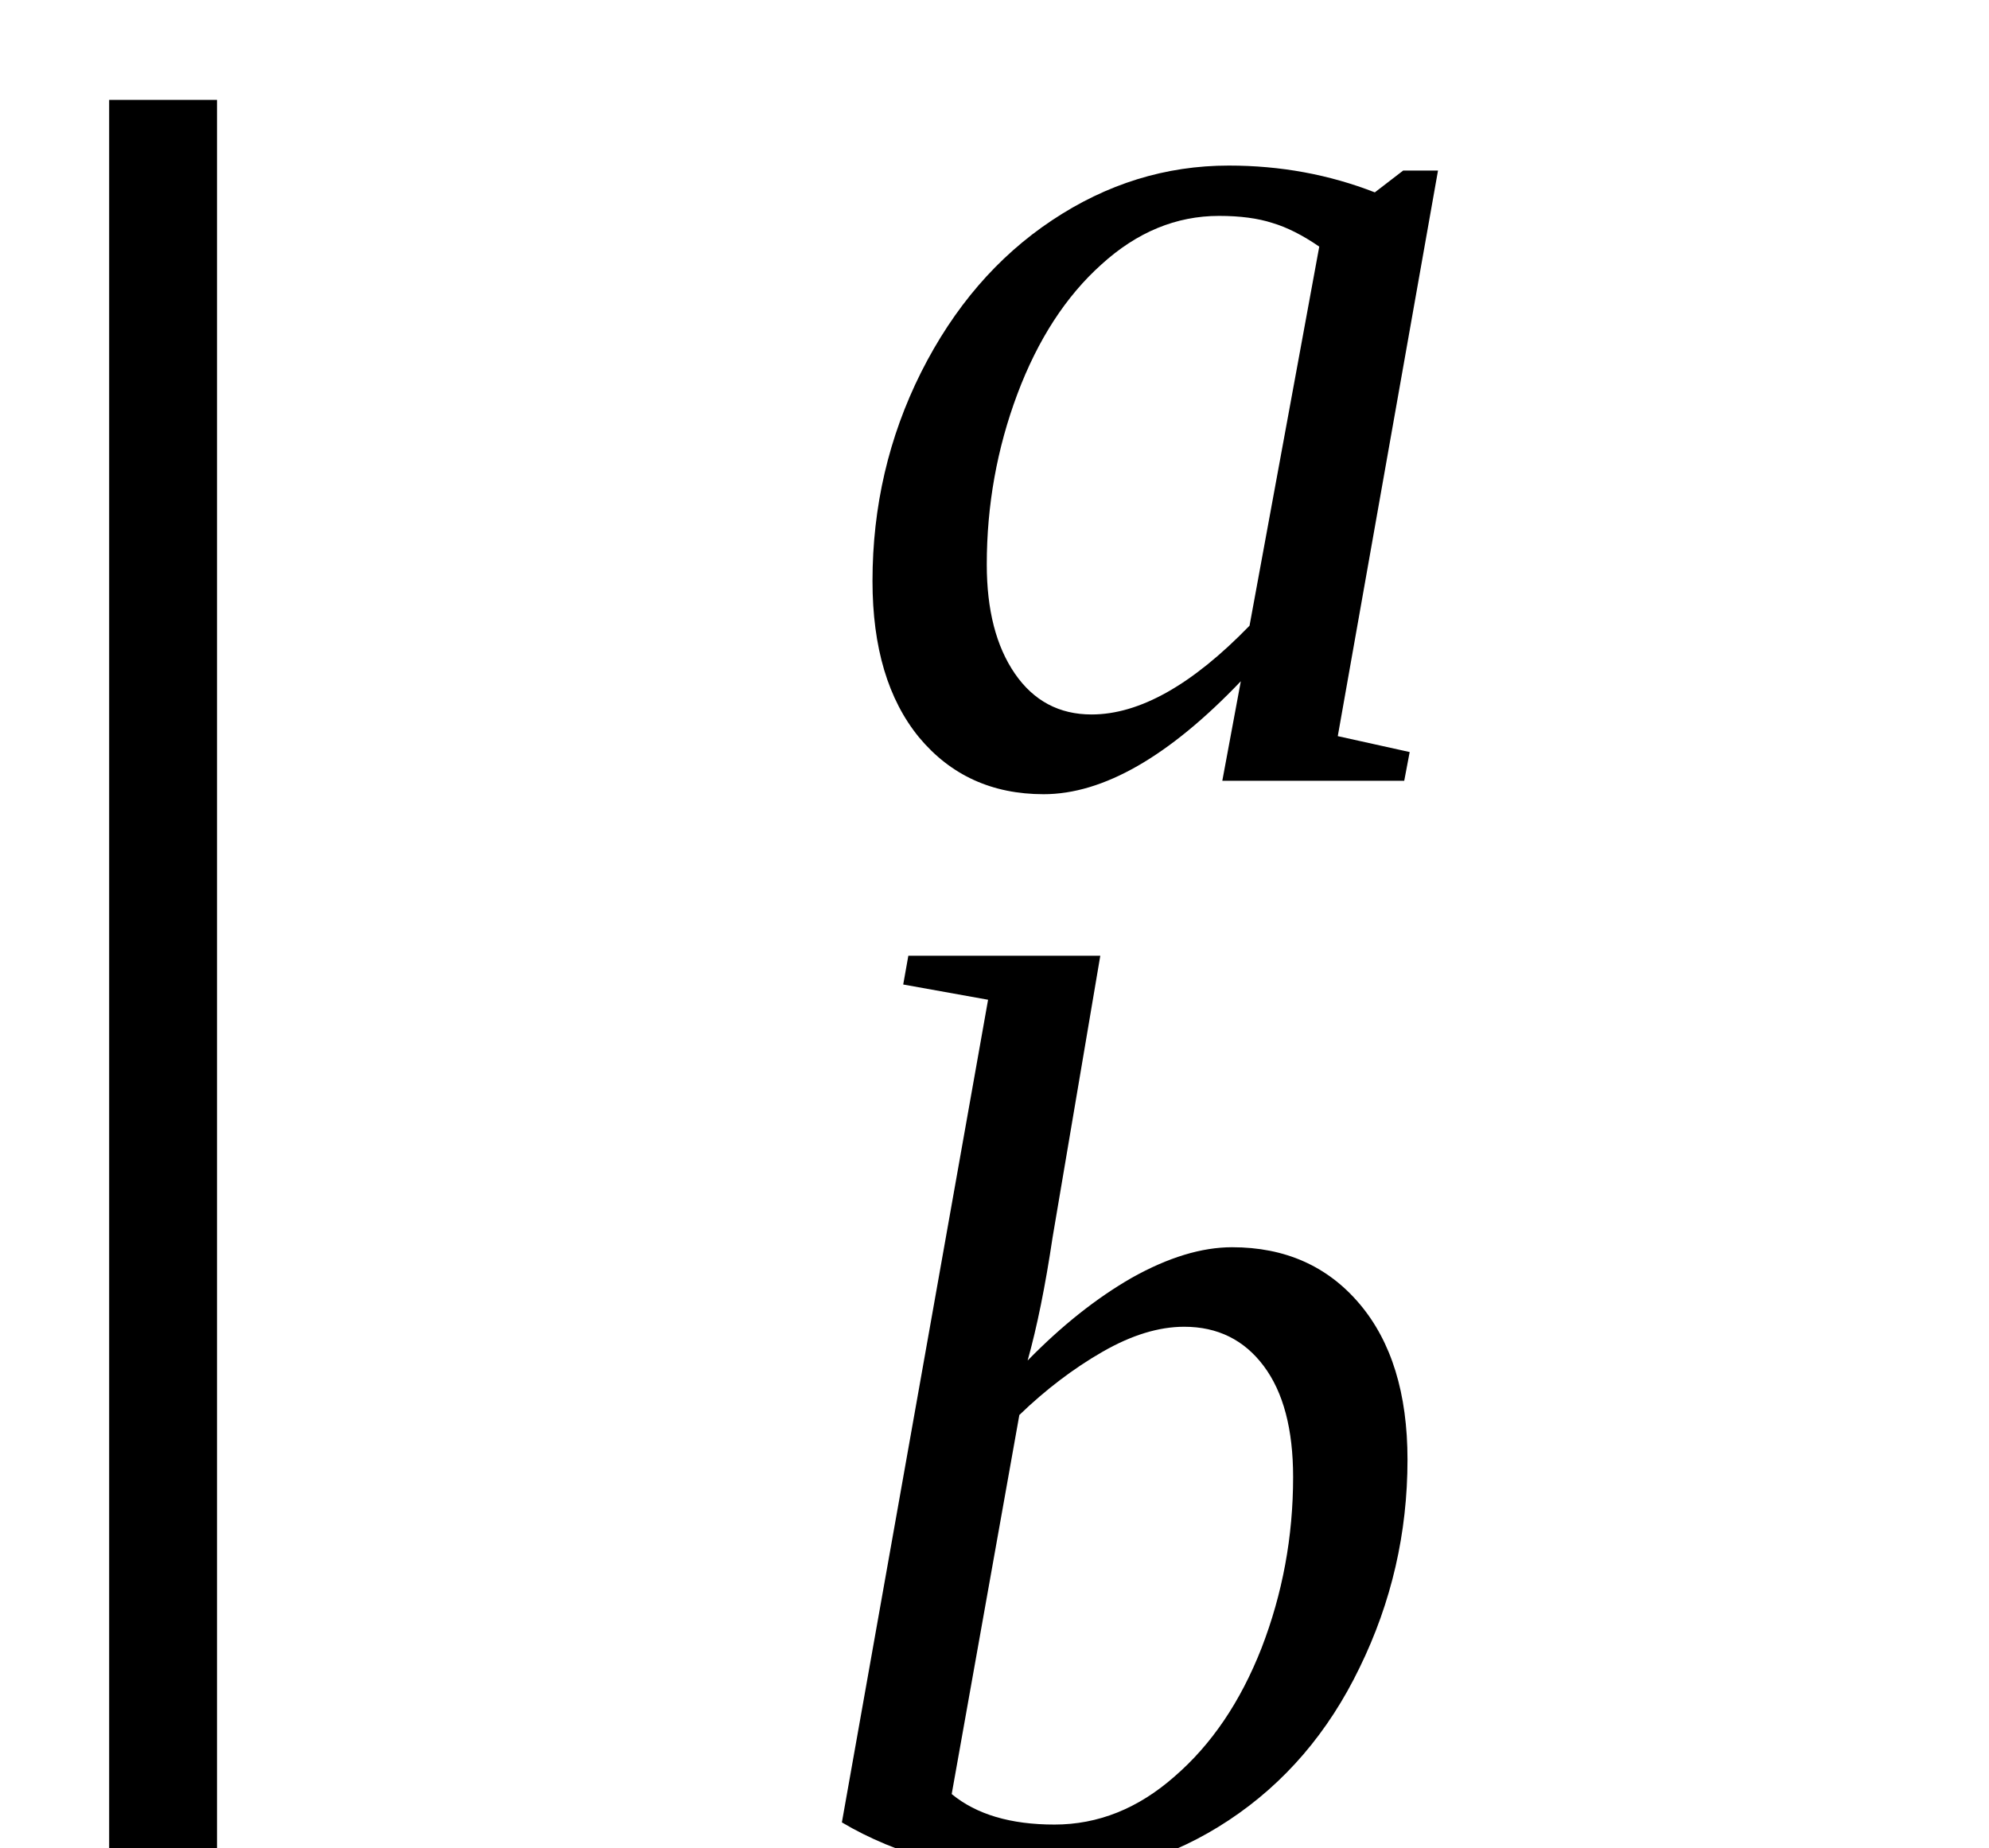
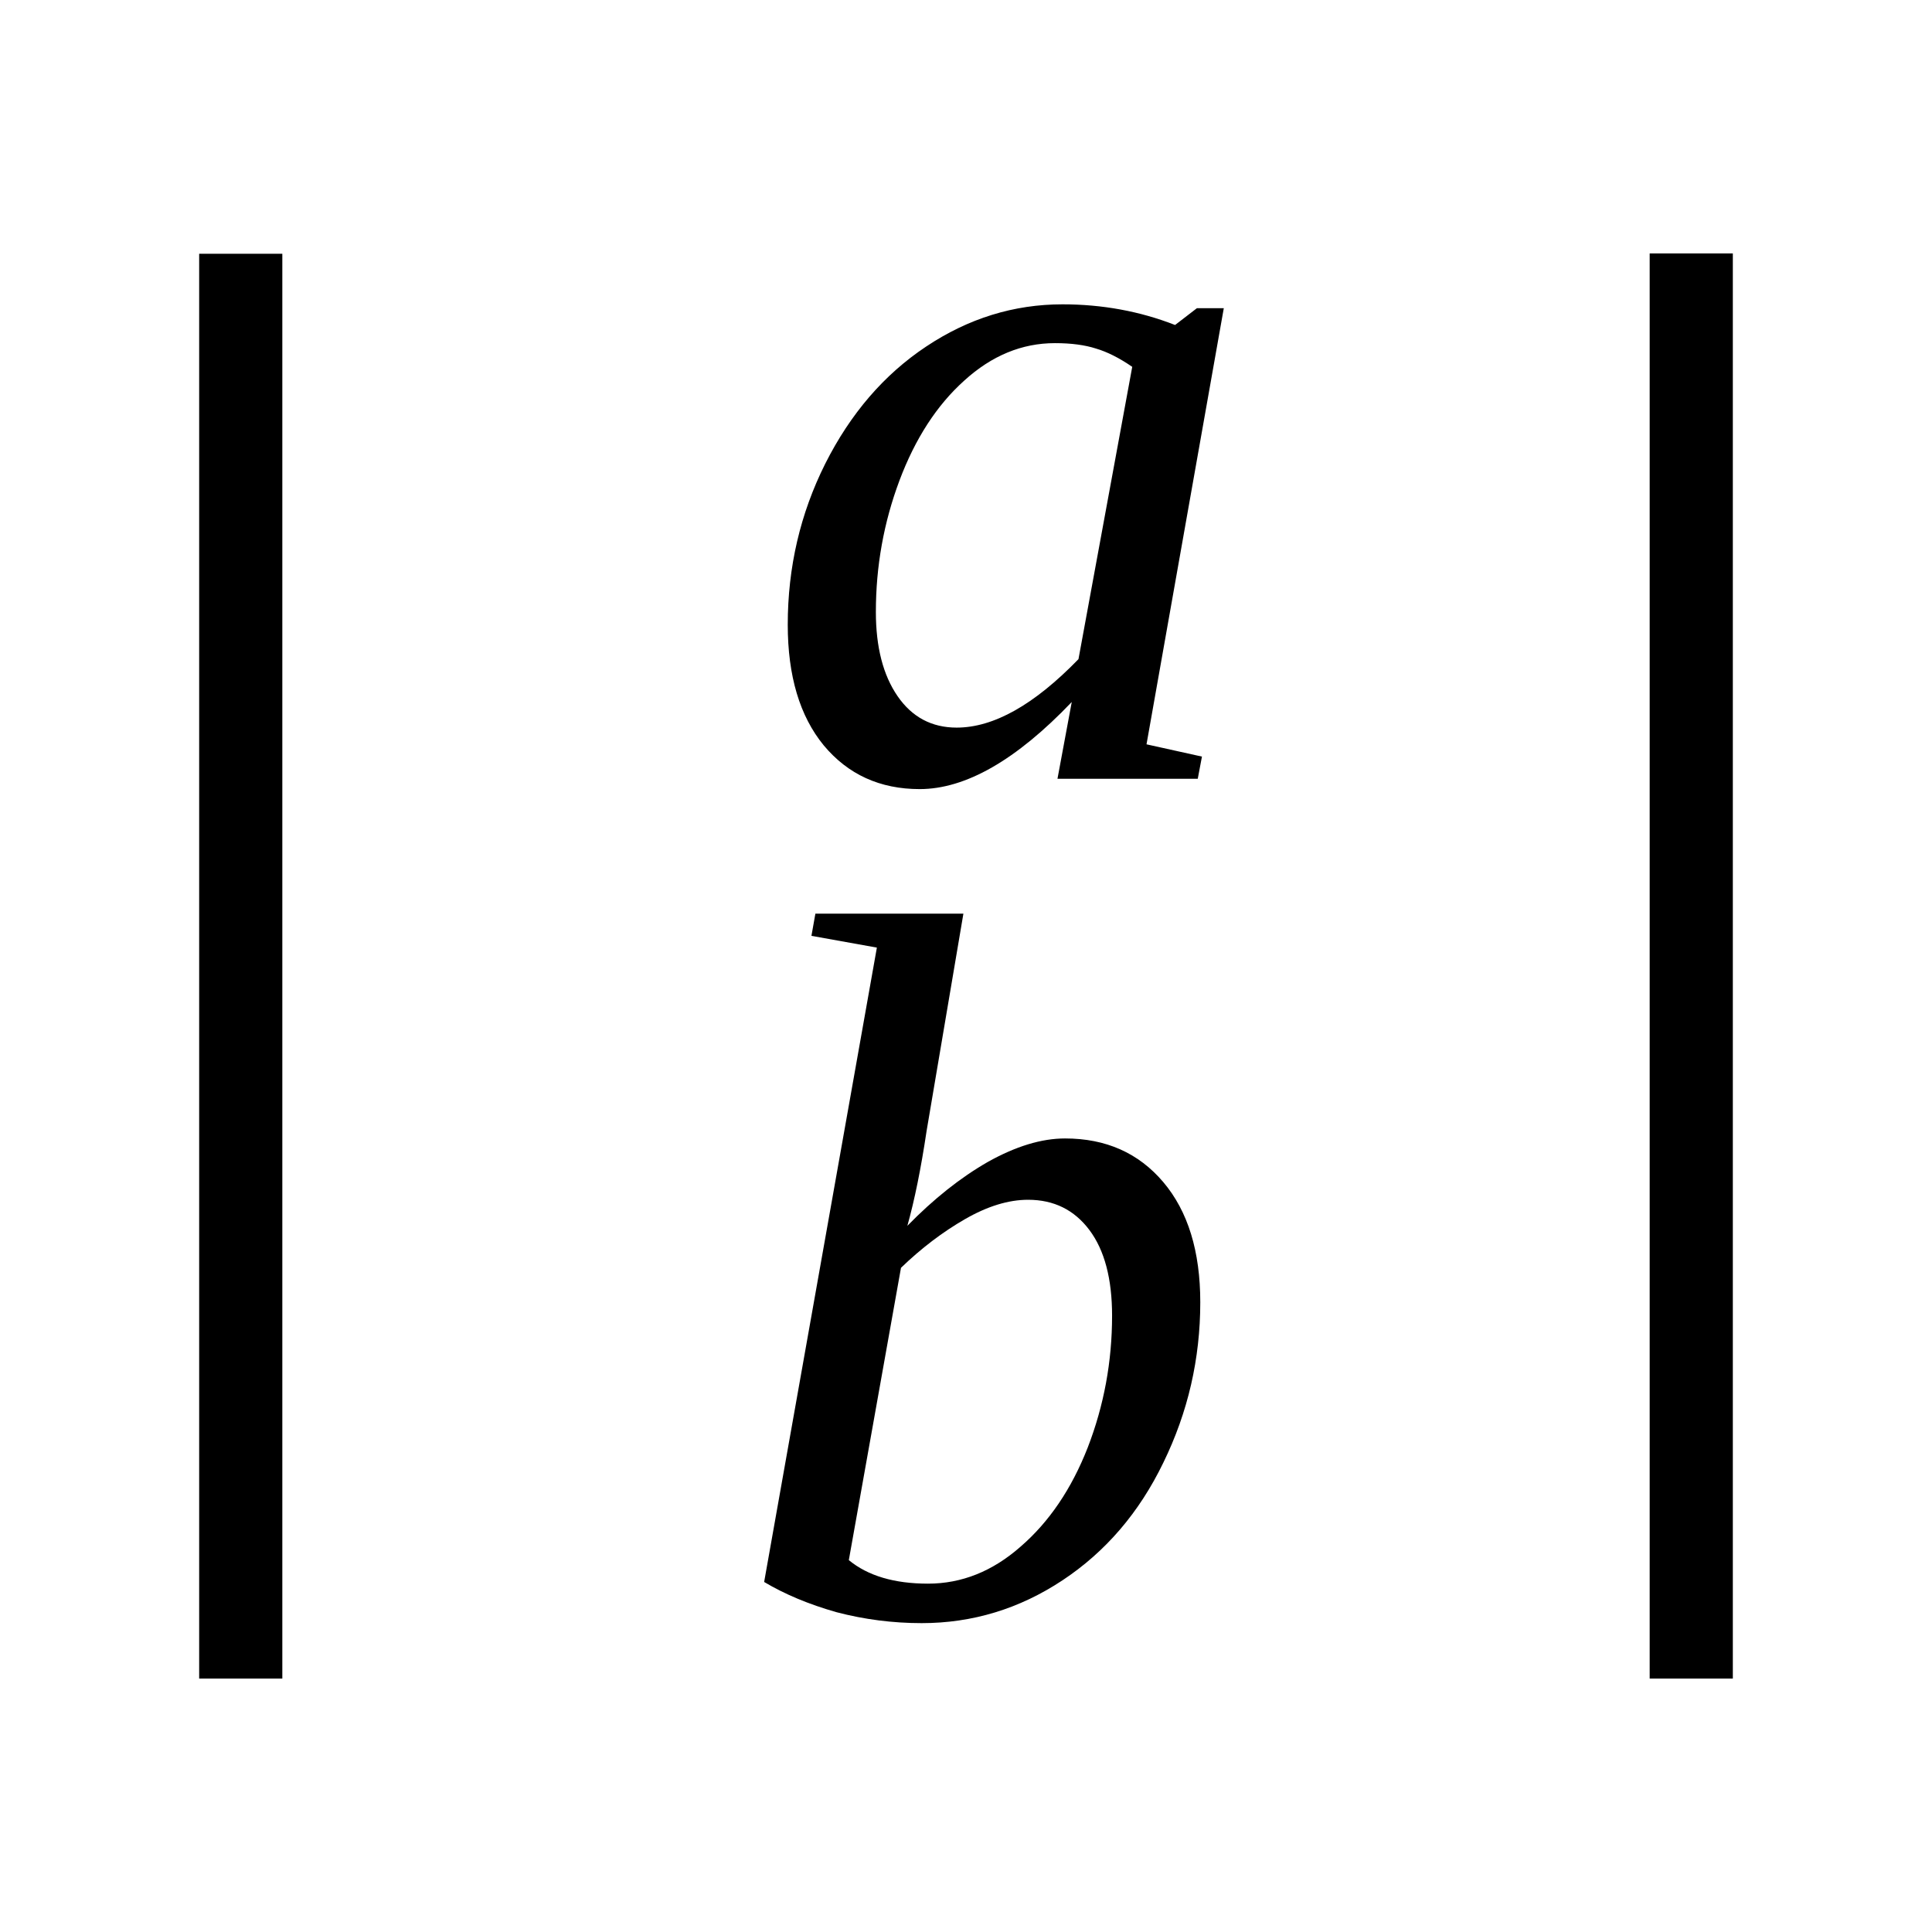
- <svg xmlns="http://www.w3.org/2000/svg" version="1.1">
-   <path d="M 1.002,0.917 H 1.992 V 17.88 H 1.002 Z" />
-   <path d="M 12.28,6.758 12.94,6.904 12.89,7.168 H 11.22 L 11.39,6.254 Q 10.4,7.291 9.58,7.291 8.871,7.291 8.437,6.77 8.009,6.248 8.009,5.334 8.009,4.309 8.455,3.418 8.906,2.522 9.656,2.023 10.41,1.52 11.28,1.52 11.99,1.52 12.62,1.766 L 12.88,1.566 H 13.2 Z M 12.11,2.264 Q 11.88,2.106 11.68,2.047 11.48,1.982 11.19,1.982 10.6,1.982 10.11,2.428 9.621,2.867 9.339,3.617 9.058,4.367 9.058,5.182 9.058,5.809 9.316,6.184 9.574,6.559 10.02,6.559 10.68,6.559 11.47,5.744 Z" />
-   <path d="M 9.07,9.178 8.291,9.038 8.338,8.774 H 10.1 L 9.662,11.36 Q 9.562,12.03 9.433,12.49 9.902,12.01 10.39,11.73 10.89,11.45 11.31,11.45 12.04,11.45 12.48,11.97 12.92,12.49 12.92,13.4 12.92,14.41 12.48,15.31 12.05,16.2 11.28,16.71 10.51,17.22 9.603,17.22 9.088,17.22 8.59,17.09 8.097,16.95 7.728,16.73 Z M 8.736,16.47 Q 9.076,16.75 9.679,16.75 10.28,16.75 10.78,16.31 11.29,15.87 11.58,15.13 11.87,14.38 11.87,13.56 11.87,12.9 11.6,12.54 11.33,12.18 10.87,12.18 10.52,12.18 10.12,12.41 9.72,12.64 9.357,12.99 Z" />
-   <path d="M 19.26,0.913 H 18.27 V 17.88 H 19.26 Z" />
+ <svg xmlns="http://www.w3.org/2000/svg" version="1.1" id="svg268" width="23" height="23">
+   <defs id="defs272" />
+   <path d="m 2.371,3.021 h 0.99 V 19.983 h -0.99 z" id="path260" />
+   <path d="m 13.649,8.861 0.66,0.146 -0.05,0.264 h -1.67 l 0.17,-0.914 q -0.99,1.037 -1.81,1.037 -0.709,0 -1.143,-0.521 -0.428,-0.522 -0.428,-1.436 0,-1.025 0.446,-1.916 0.451,-0.896 1.201,-1.395 0.754,-0.503 1.624,-0.503 0.71,0 1.34,0.246 l 0.26,-0.2 h 0.32 z m -0.17,-4.494 q -0.23,-0.158 -0.43,-0.217 -0.2,-0.065 -0.49,-0.065 -0.59,0 -1.08,0.446 -0.489,0.439 -0.771,1.189 -0.281,0.75 -0.281,1.565 0,0.627 0.258,1.002 0.258,0.375 0.704,0.375 0.66,0 1.45,-0.815 z" id="path262" />
+   <path d="m 10.439,11.281 -0.779,-0.14 0.047,-0.264 h 1.762 l -0.438,2.586 q -0.1,0.67 -0.229,1.13 0.469,-0.48 0.957,-0.76 0.5,-0.28 0.92,-0.28 0.73,0 1.17,0.52 0.44,0.52 0.44,1.43 0,1.01 -0.44,1.91 -0.43,0.89 -1.2,1.4 -0.77,0.51 -1.677,0.51 -0.515,0 -1.013,-0.13 -0.493,-0.14 -0.862,-0.36 z m -0.334,7.292 q 0.34,0.28 0.943,0.28 0.601,0 1.101,-0.44 0.51,-0.44 0.8,-1.18 0.29,-0.75 0.29,-1.57 0,-0.66 -0.27,-1.02 -0.27,-0.36 -0.73,-0.36 -0.35,0 -0.75,0.23 -0.4,0.23 -0.763,0.58 z" id="path264" />
+   <path d="m 20.629,3.017 h -0.99 V 19.983 h 0.99 z" id="path266" />
</svg>
